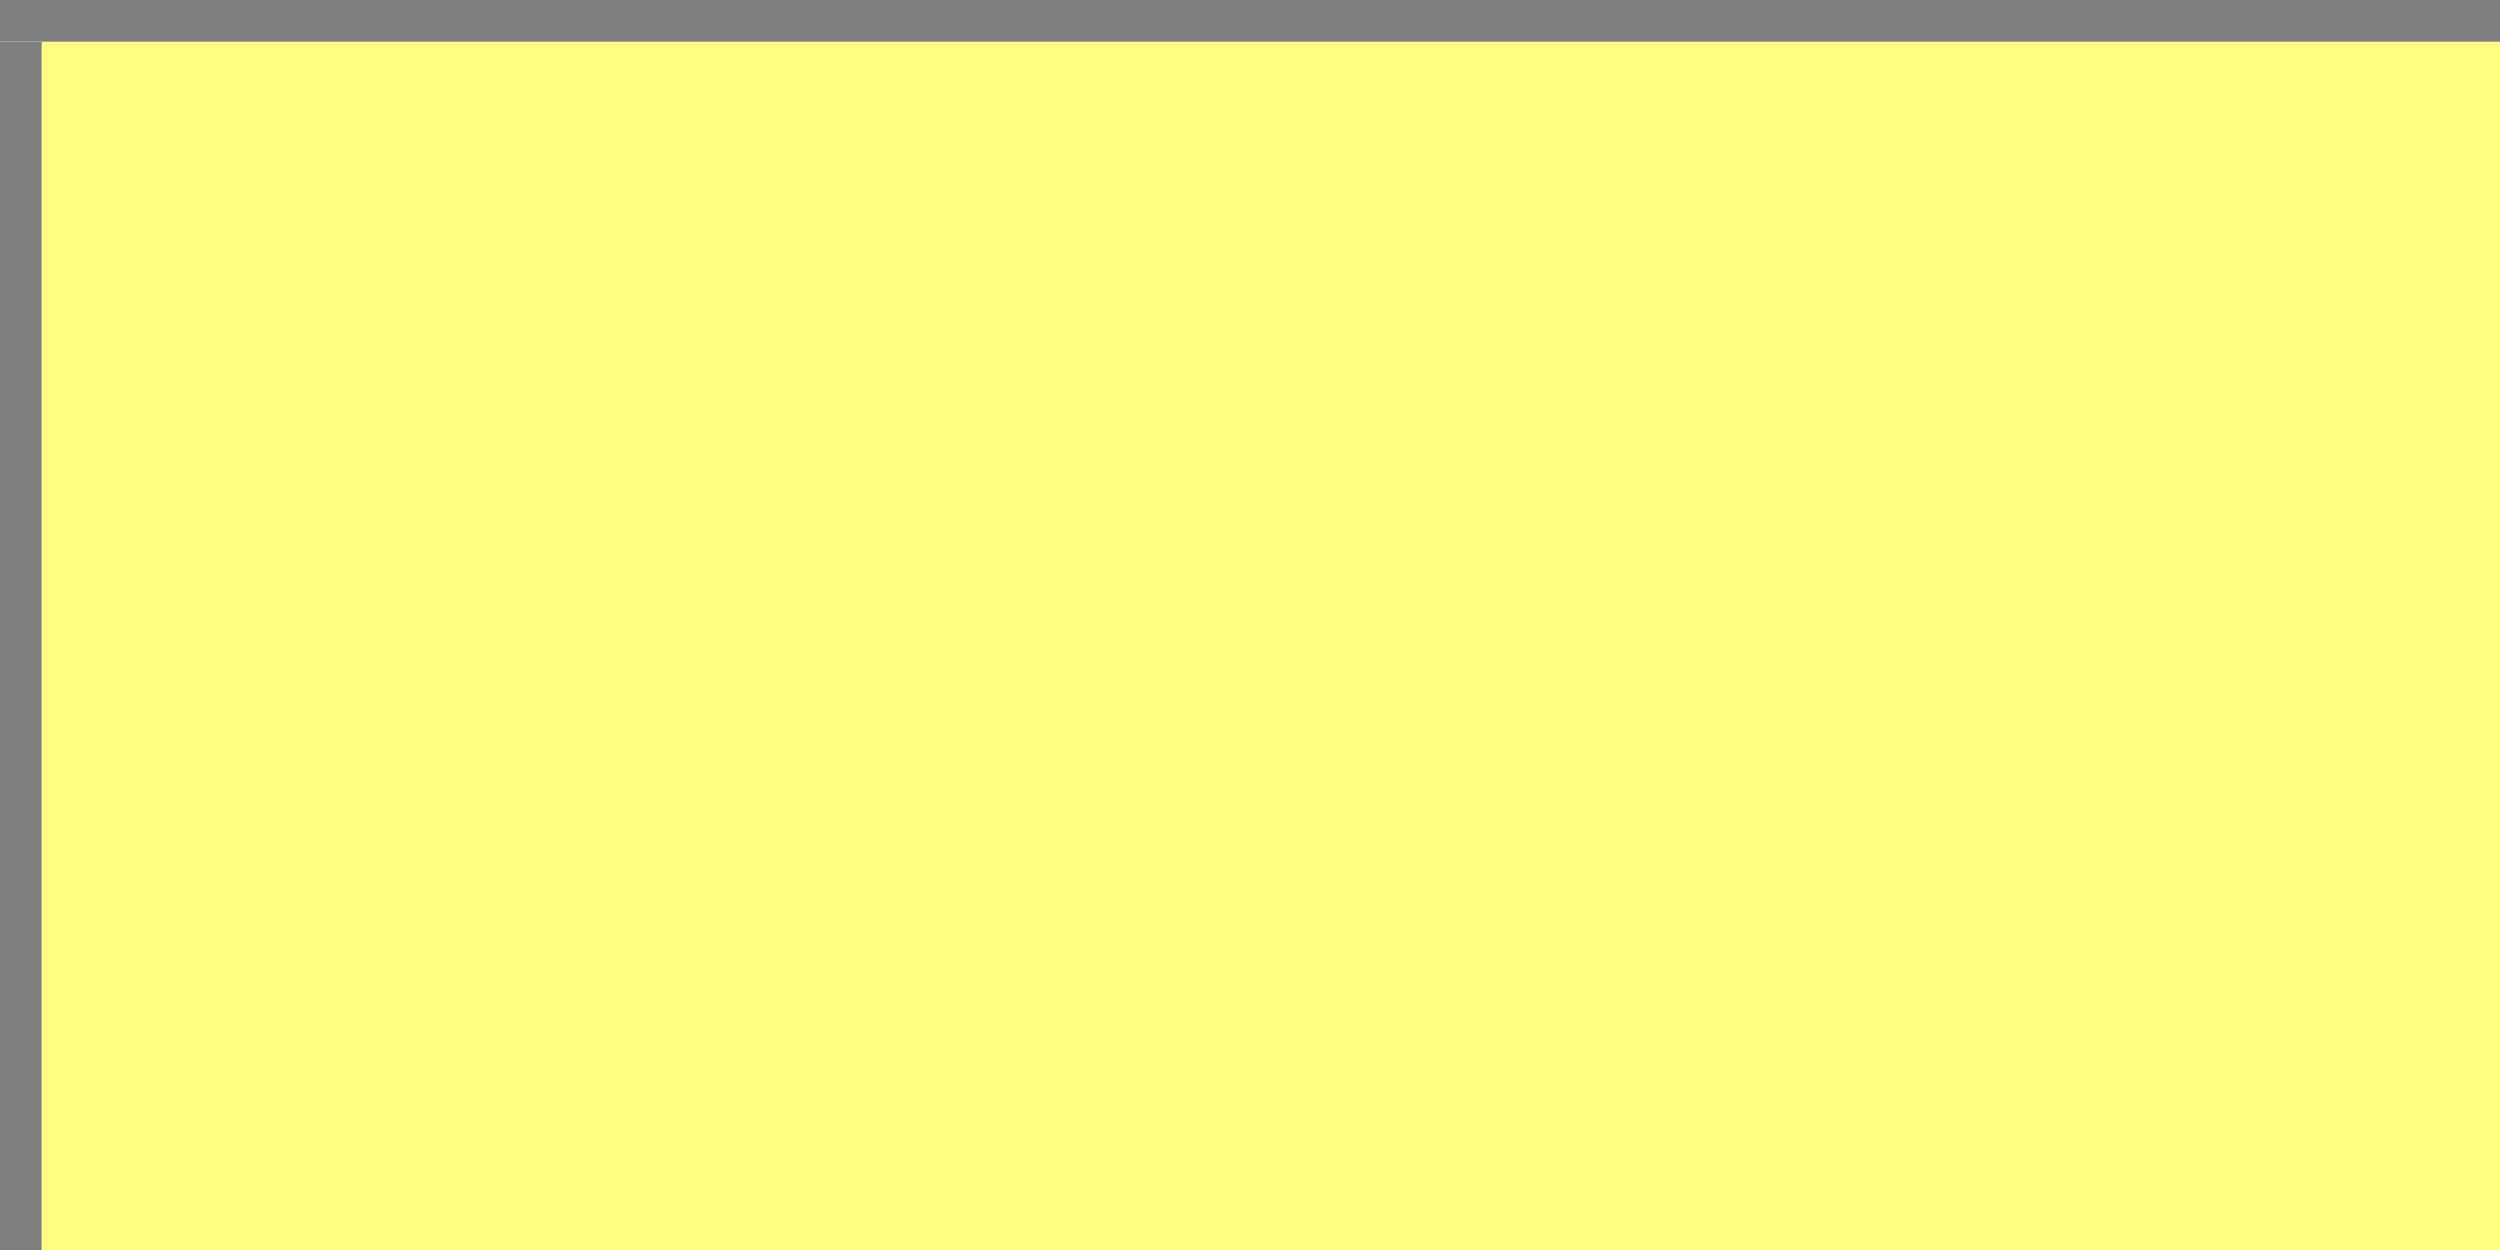
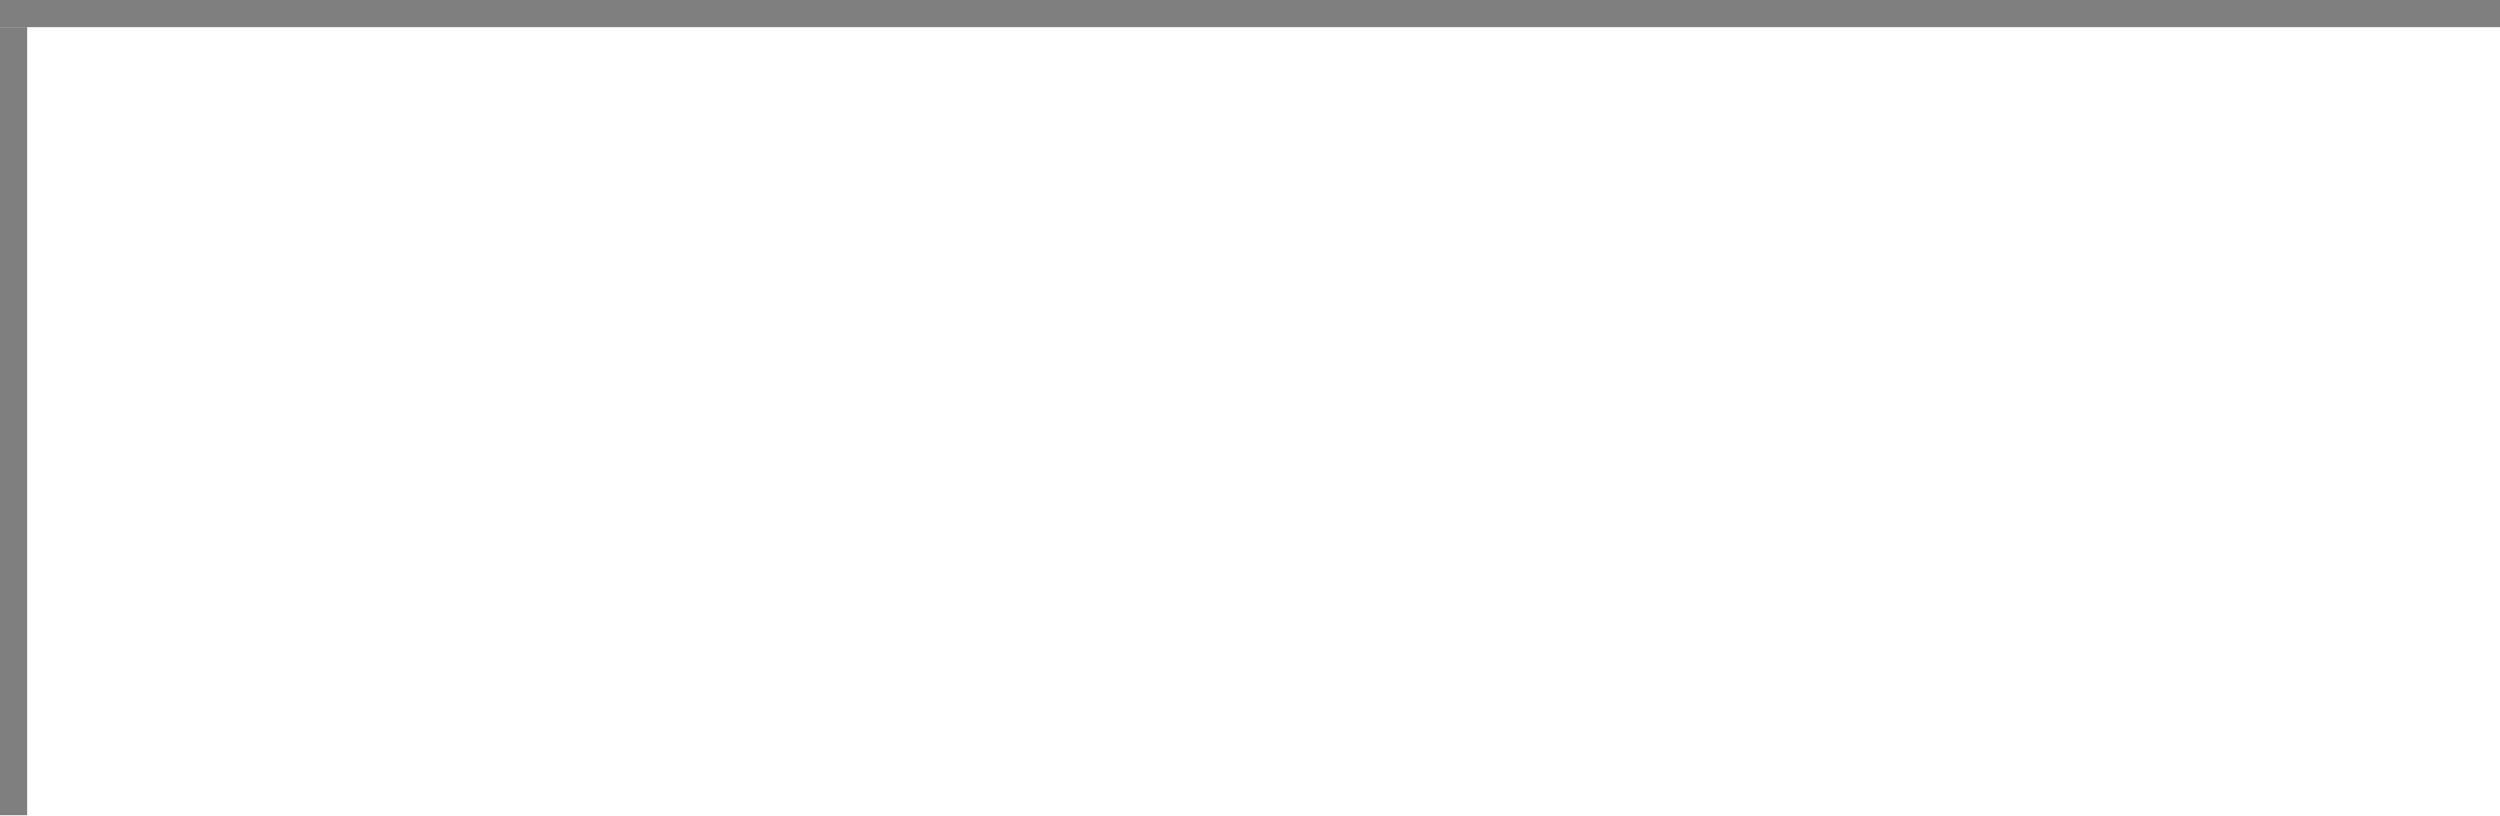
- <svg xmlns="http://www.w3.org/2000/svg" version="1.1" width="60px" height="30px" viewBox="542 300 60 30">
-   <path d="M 1 1  L 60 1  L 60 30  L 1 30  L 1 1  Z " fill-rule="nonzero" fill="rgba(255, 255, 128, 0.996)" stroke="none" transform="matrix(1 0 0 1 542 300 )" class="fill" />
-   <path d="M 0.5 1  L 0.5 30  " stroke-width="1" stroke-dasharray="0" stroke="rgba(127, 127, 127, 1)" fill="none" transform="matrix(1 0 0 1 542 300 )" class="stroke" />
-   <path d="M 0 0.5  L 60 0.5  " stroke-width="1" stroke-dasharray="0" stroke="rgba(127, 127, 127, 1)" fill="none" transform="matrix(1 0 0 1 542 300 )" class="stroke" />
+ <svg xmlns="http://www.w3.org/2000/svg" version="1.1" width="92px" height="30px" viewBox="0 30 92 30">
+   <path d="M 1 1  L 92 1  L 92 30  L 1 30  L 1 1  Z " fill-rule="nonzero" fill="rgba(255, 255, 255, 1)" stroke="none" transform="matrix(1 0 0 1 0 30 )" class="fill" />
+   <path d="M 0.5 1  L 0.5 30  " stroke-width="1" stroke-dasharray="0" stroke="rgba(127, 127, 127, 1)" fill="none" transform="matrix(1 0 0 1 0 30 )" class="stroke" />
+   <path d="M 0 0.5  L 92 0.5  " stroke-width="1" stroke-dasharray="0" stroke="rgba(127, 127, 127, 1)" fill="none" transform="matrix(1 0 0 1 0 30 )" class="stroke" />
</svg>
